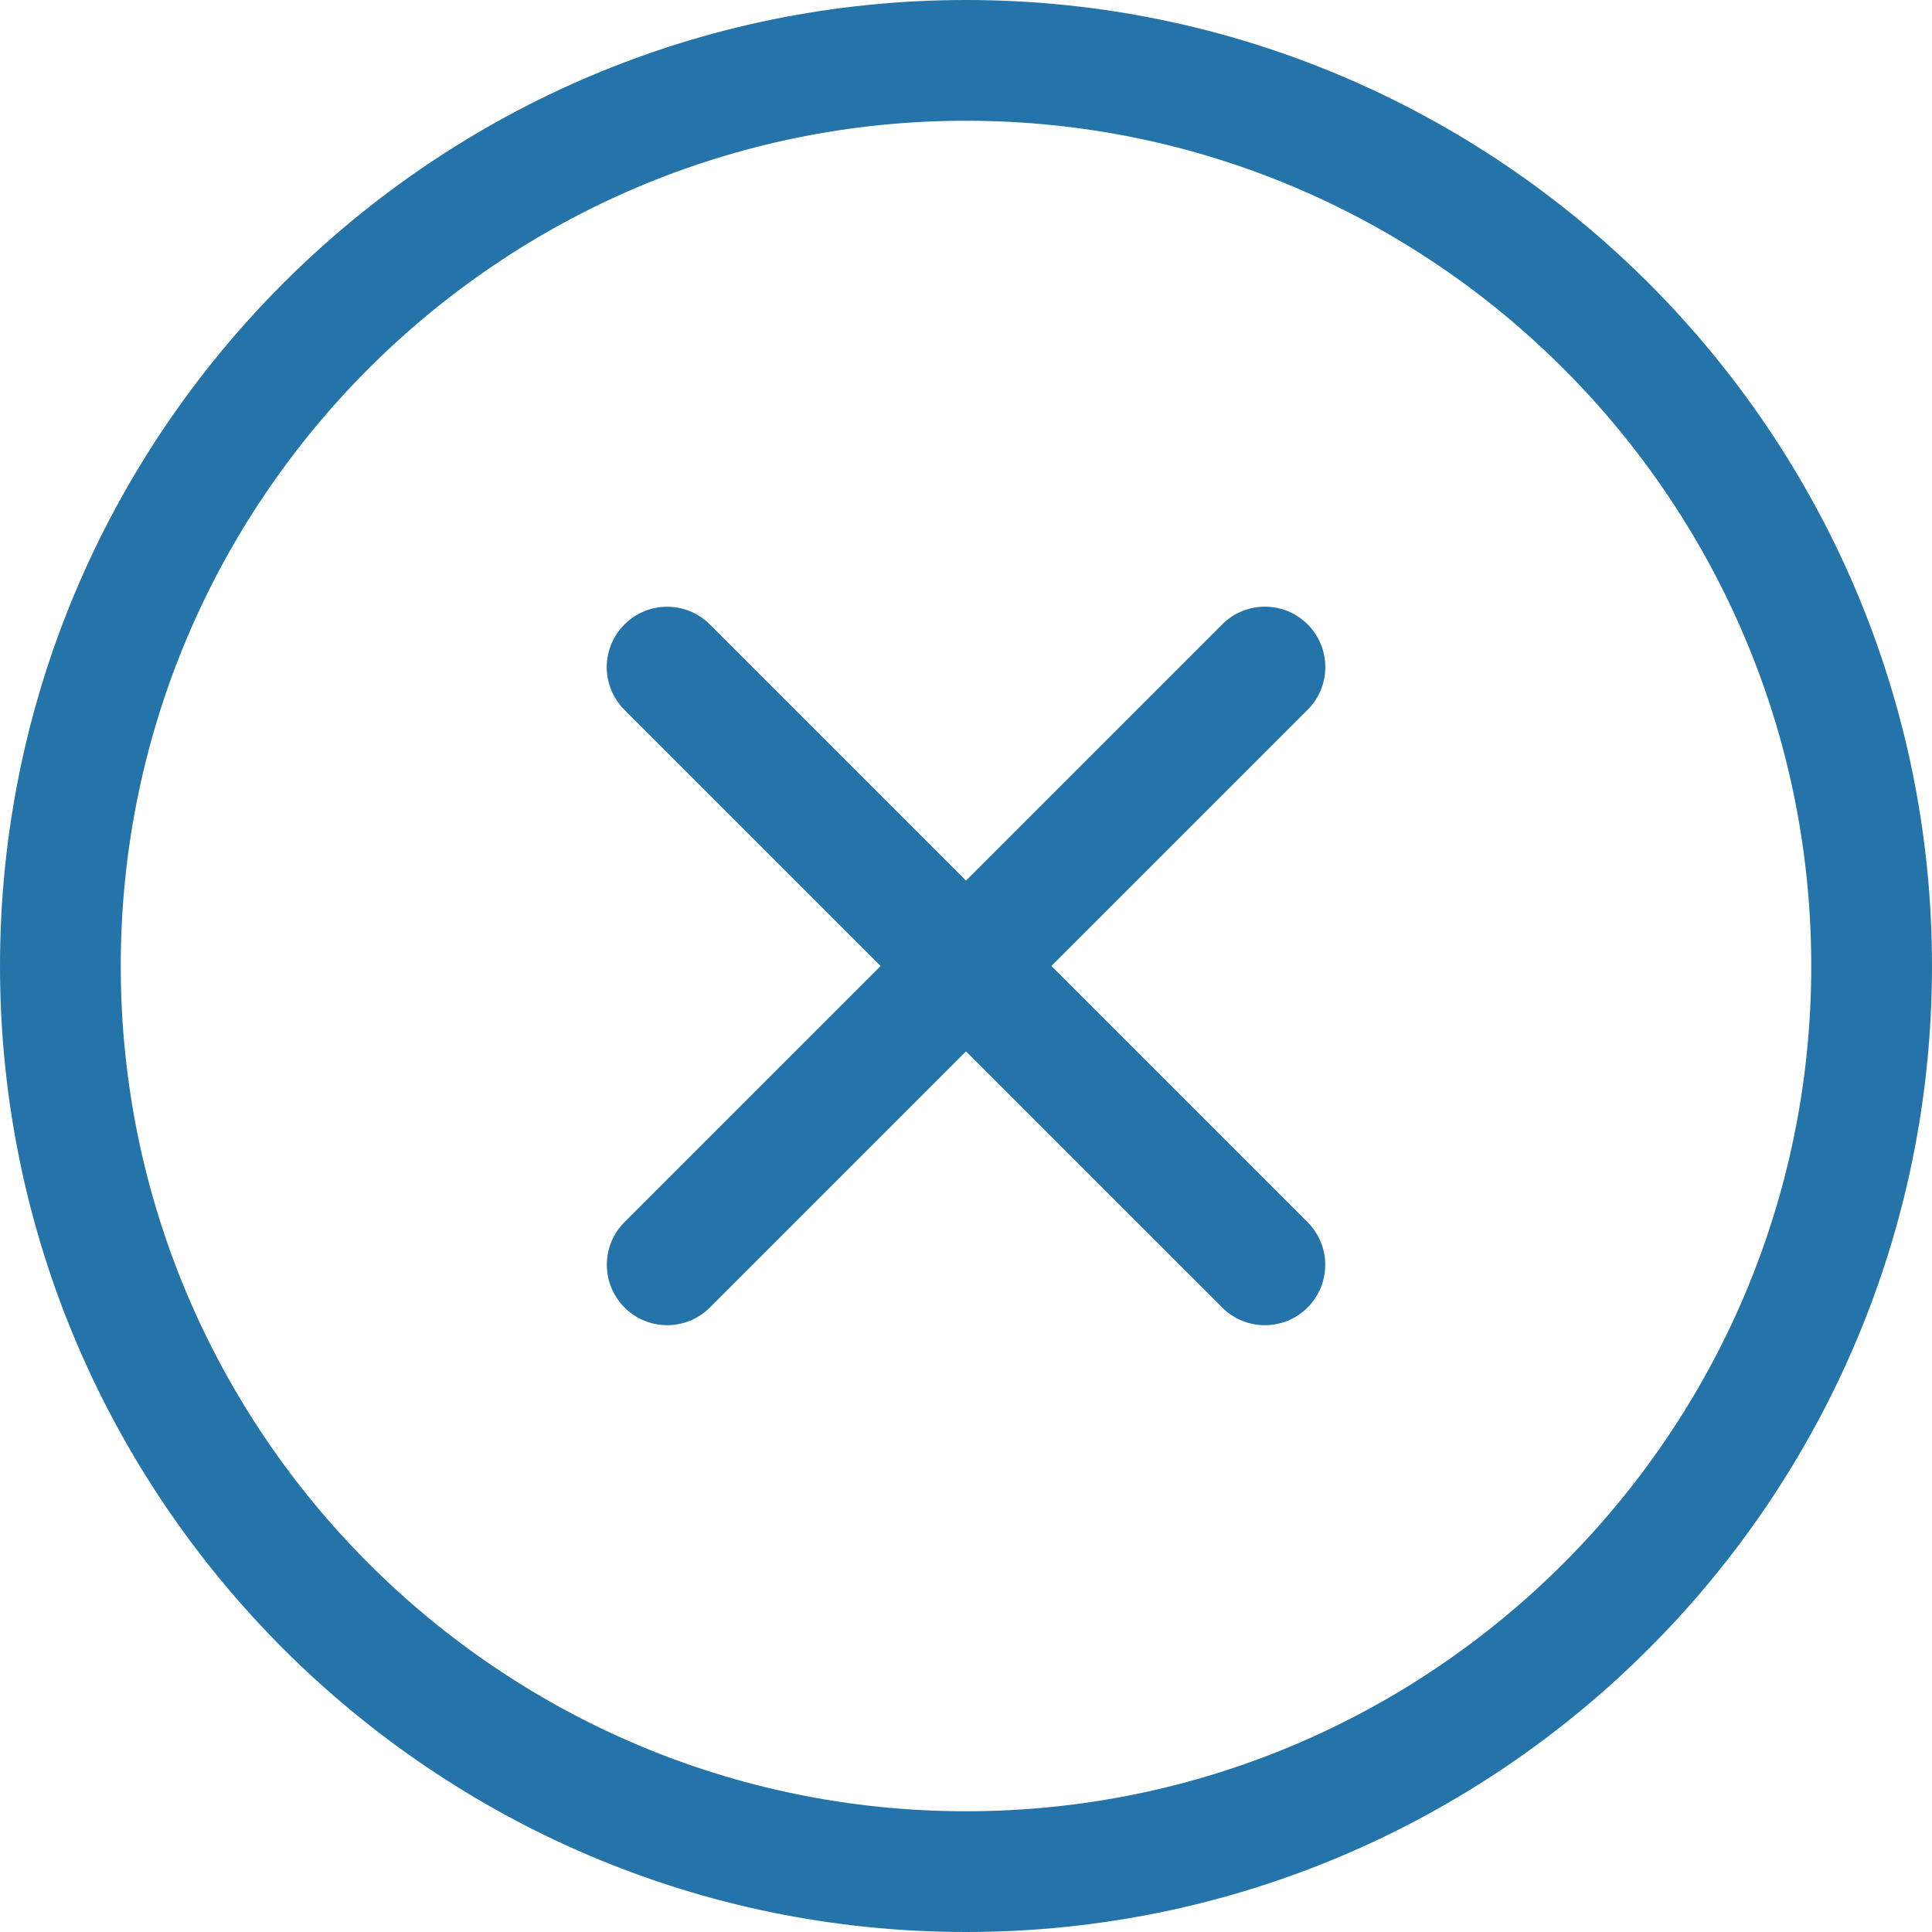
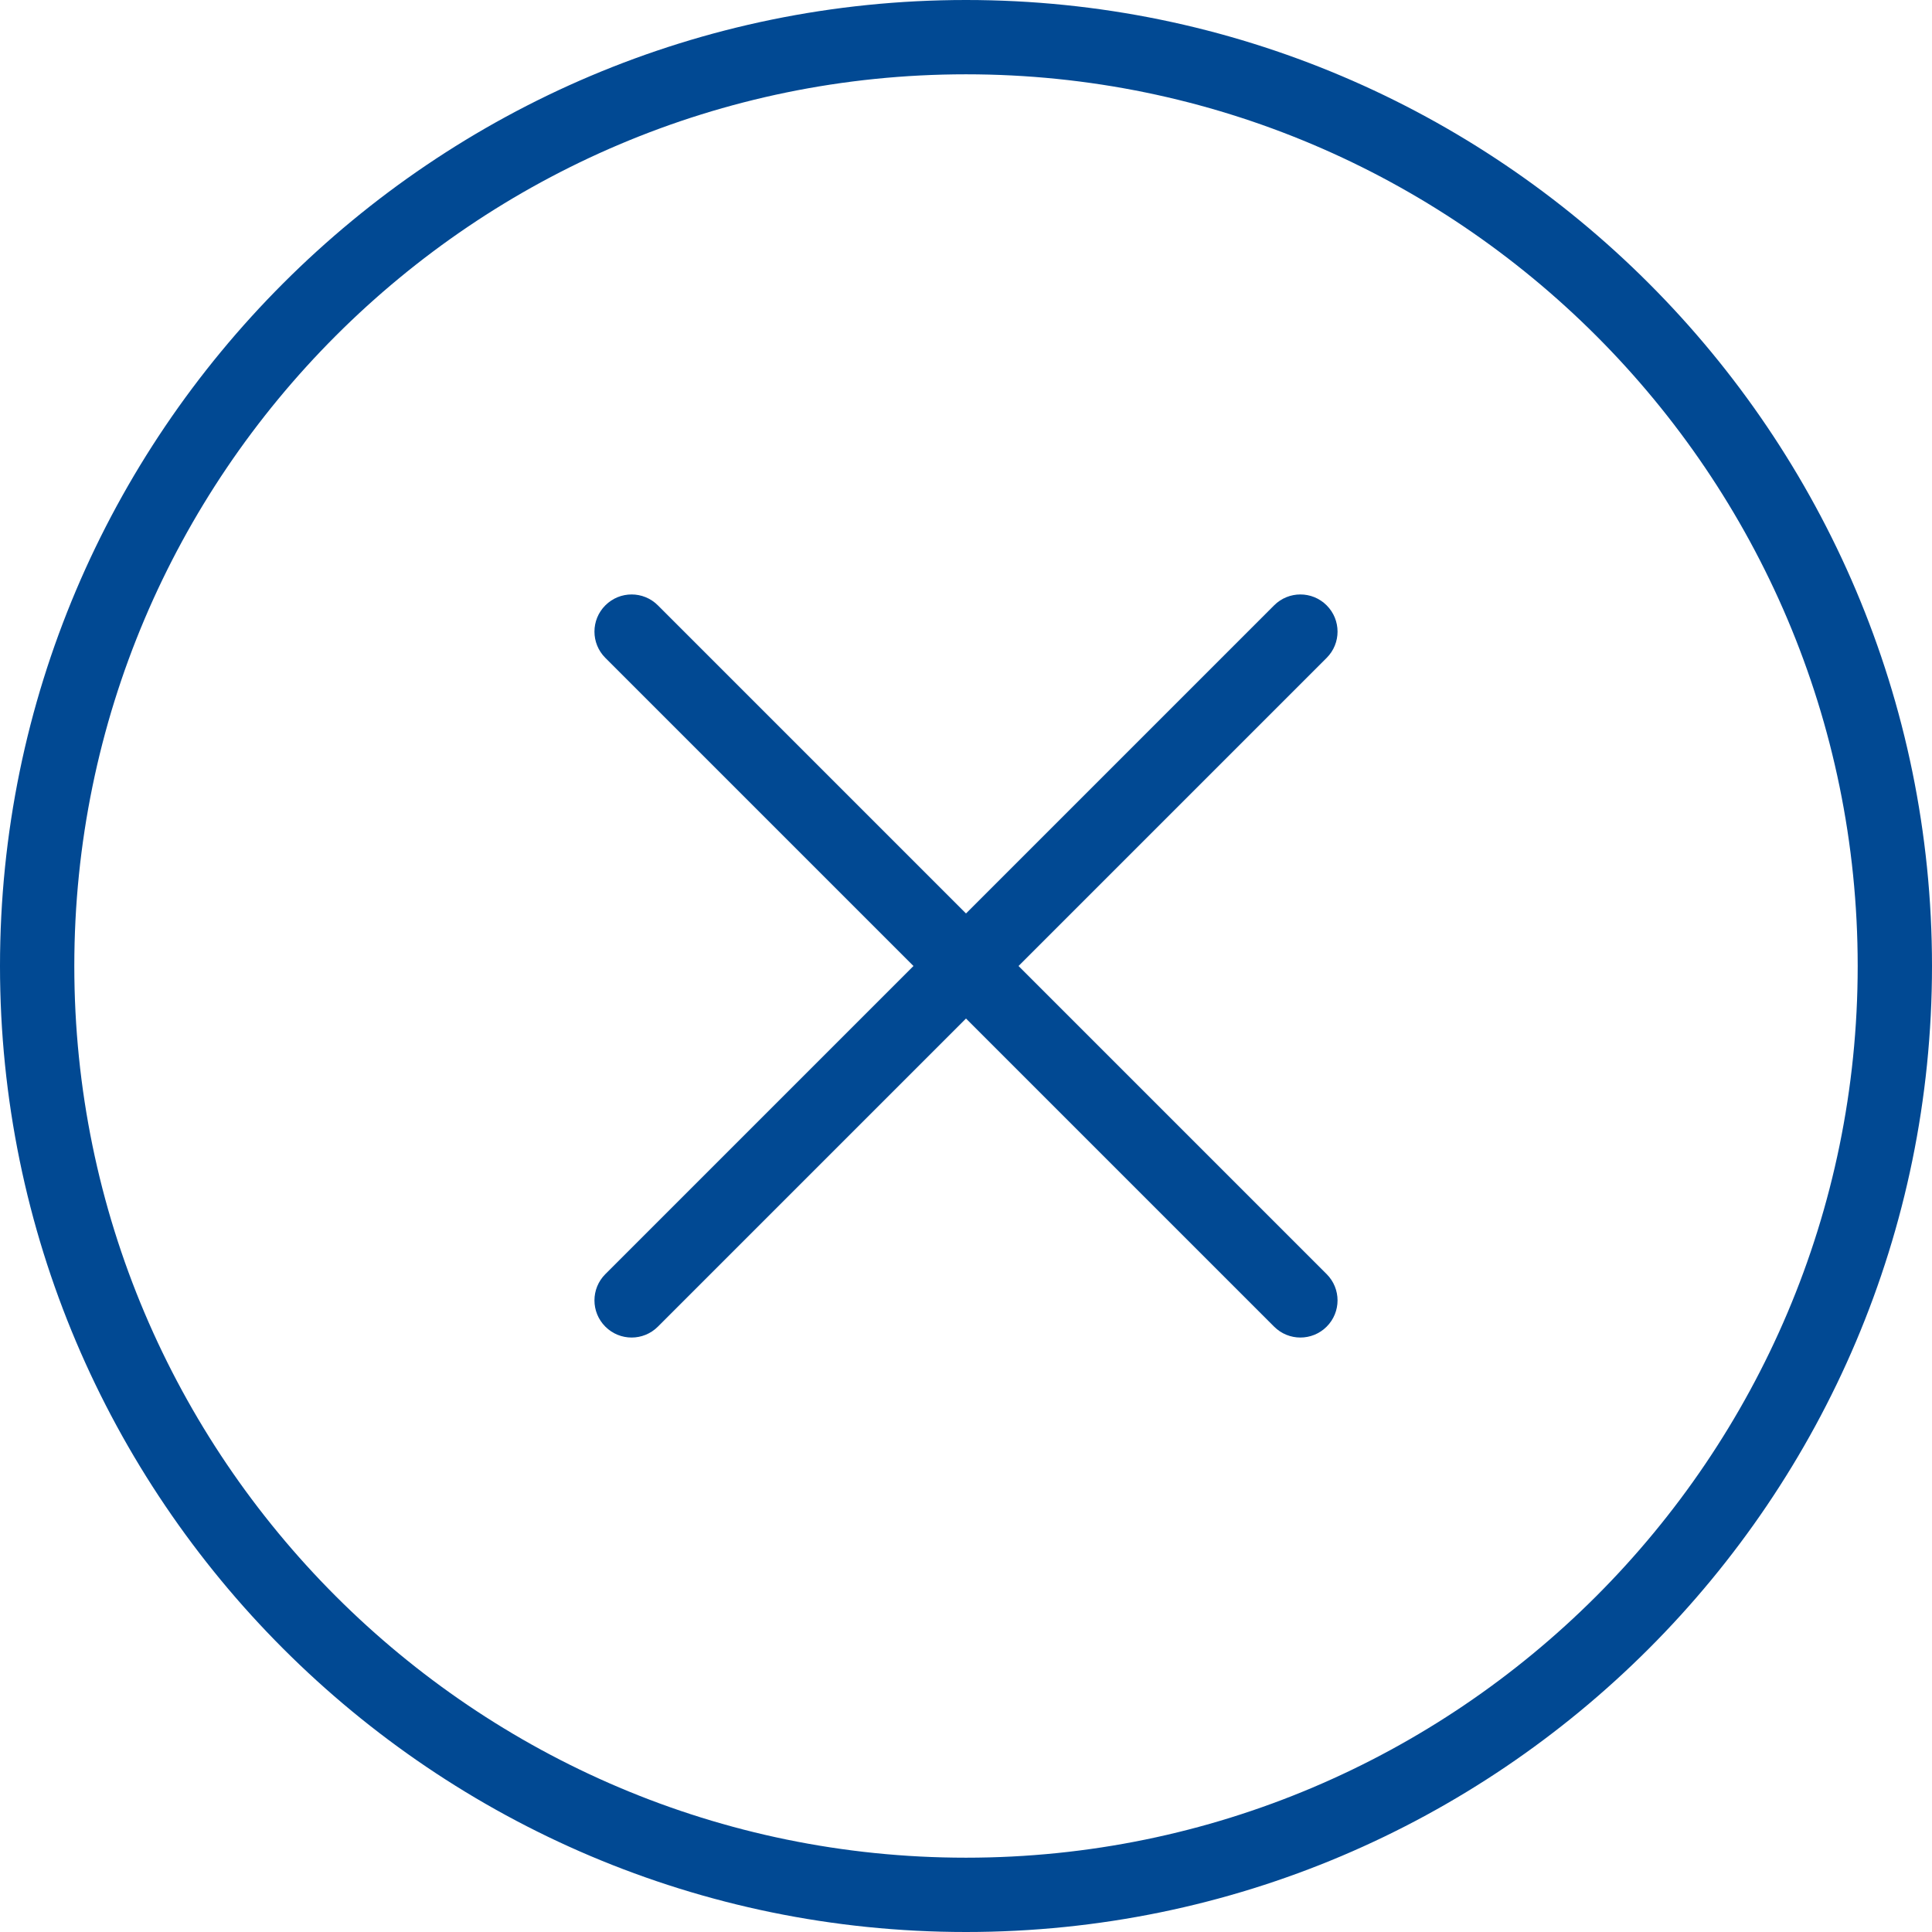
- <svg xmlns="http://www.w3.org/2000/svg" height="512px" viewBox="0 0 512 512" width="512px" class="">
+ <svg xmlns="http://www.w3.org/2000/svg" version="1.1" id="Capa_1" x="0px" y="0px" viewBox="0 0 52 52" style="enable-background:new 0 0 52 52;" xml:space="preserve" width="512px" height="512px" class="">
  <g>
-     <path d="m256 512c-141.164 0-256-114.836-256-256s114.836-256 256-256 256 114.836 256 256-114.836 256-256 256zm0-480c-123.52 0-224 100.48-224 224s100.48 224 224 224 224-100.48 224-224-100.48-224-224-224zm0 0" data-original="#000000" class="active-path" data-old_color="#000000" fill="#2574A9" />
-     <path d="m176.812 351.188c-4.098 0-8.195-1.555-11.309-4.691-6.25-6.25-6.25-16.383 0-22.633l158.398-158.402c6.254-6.25 16.387-6.25 22.637 0s6.25 16.383 0 22.637l-158.402 158.398c-3.156 3.137-7.25 4.691-11.324 4.691zm0 0" data-original="#000000" class="active-path" data-old_color="#000000" fill="#2574A9" />
-     <path d="m335.188 351.188c-4.094 0-8.191-1.555-11.305-4.691l-158.398-158.379c-6.254-6.25-6.254-16.383 0-22.633 6.25-6.254 16.383-6.254 22.633 0l158.398 158.398c6.254 6.25 6.254 16.383 0 22.633-3.133 3.117-7.23 4.672-11.328 4.672zm0 0" data-original="#000000" class="active-path" data-old_color="#000000" fill="#2574A9" />
+     <g>
+       <path d="M26,0C11.664,0,0,11.663,0,26s11.664,26,26,26s26-11.663,26-26S40.336,0,26,0z M26,50C12.767,50,2,39.233,2,26   S12.767,2,26,2s24,10.767,24,24S39.233,50,26,50z" data-original="#000000" class="active-path" data-old_color="#000000" fill="#014993" />
+       <path d="M35.707,16.293c-0.391-0.391-1.023-0.391-1.414,0L26,24.586l-8.293-8.293c-0.391-0.391-1.023-0.391-1.414,0   s-0.391,1.023,0,1.414L24.586,26l-8.293,8.293c-0.391,0.391-0.391,1.023,0,1.414C16.488,35.902,16.744,36,17,36   s0.512-0.098,0.707-0.293L26,27.414l8.293,8.293C34.488,35.902,34.744,36,35,36s0.512-0.098,0.707-0.293   c0.391-0.391,0.391-1.023,0-1.414L27.414,26l8.293-8.293C36.098,17.316,36.098,16.684,35.707,16.293z" data-original="#000000" class="active-path" data-old_color="#000000" fill="#014993" />
+     </g>
  </g>
</svg>
